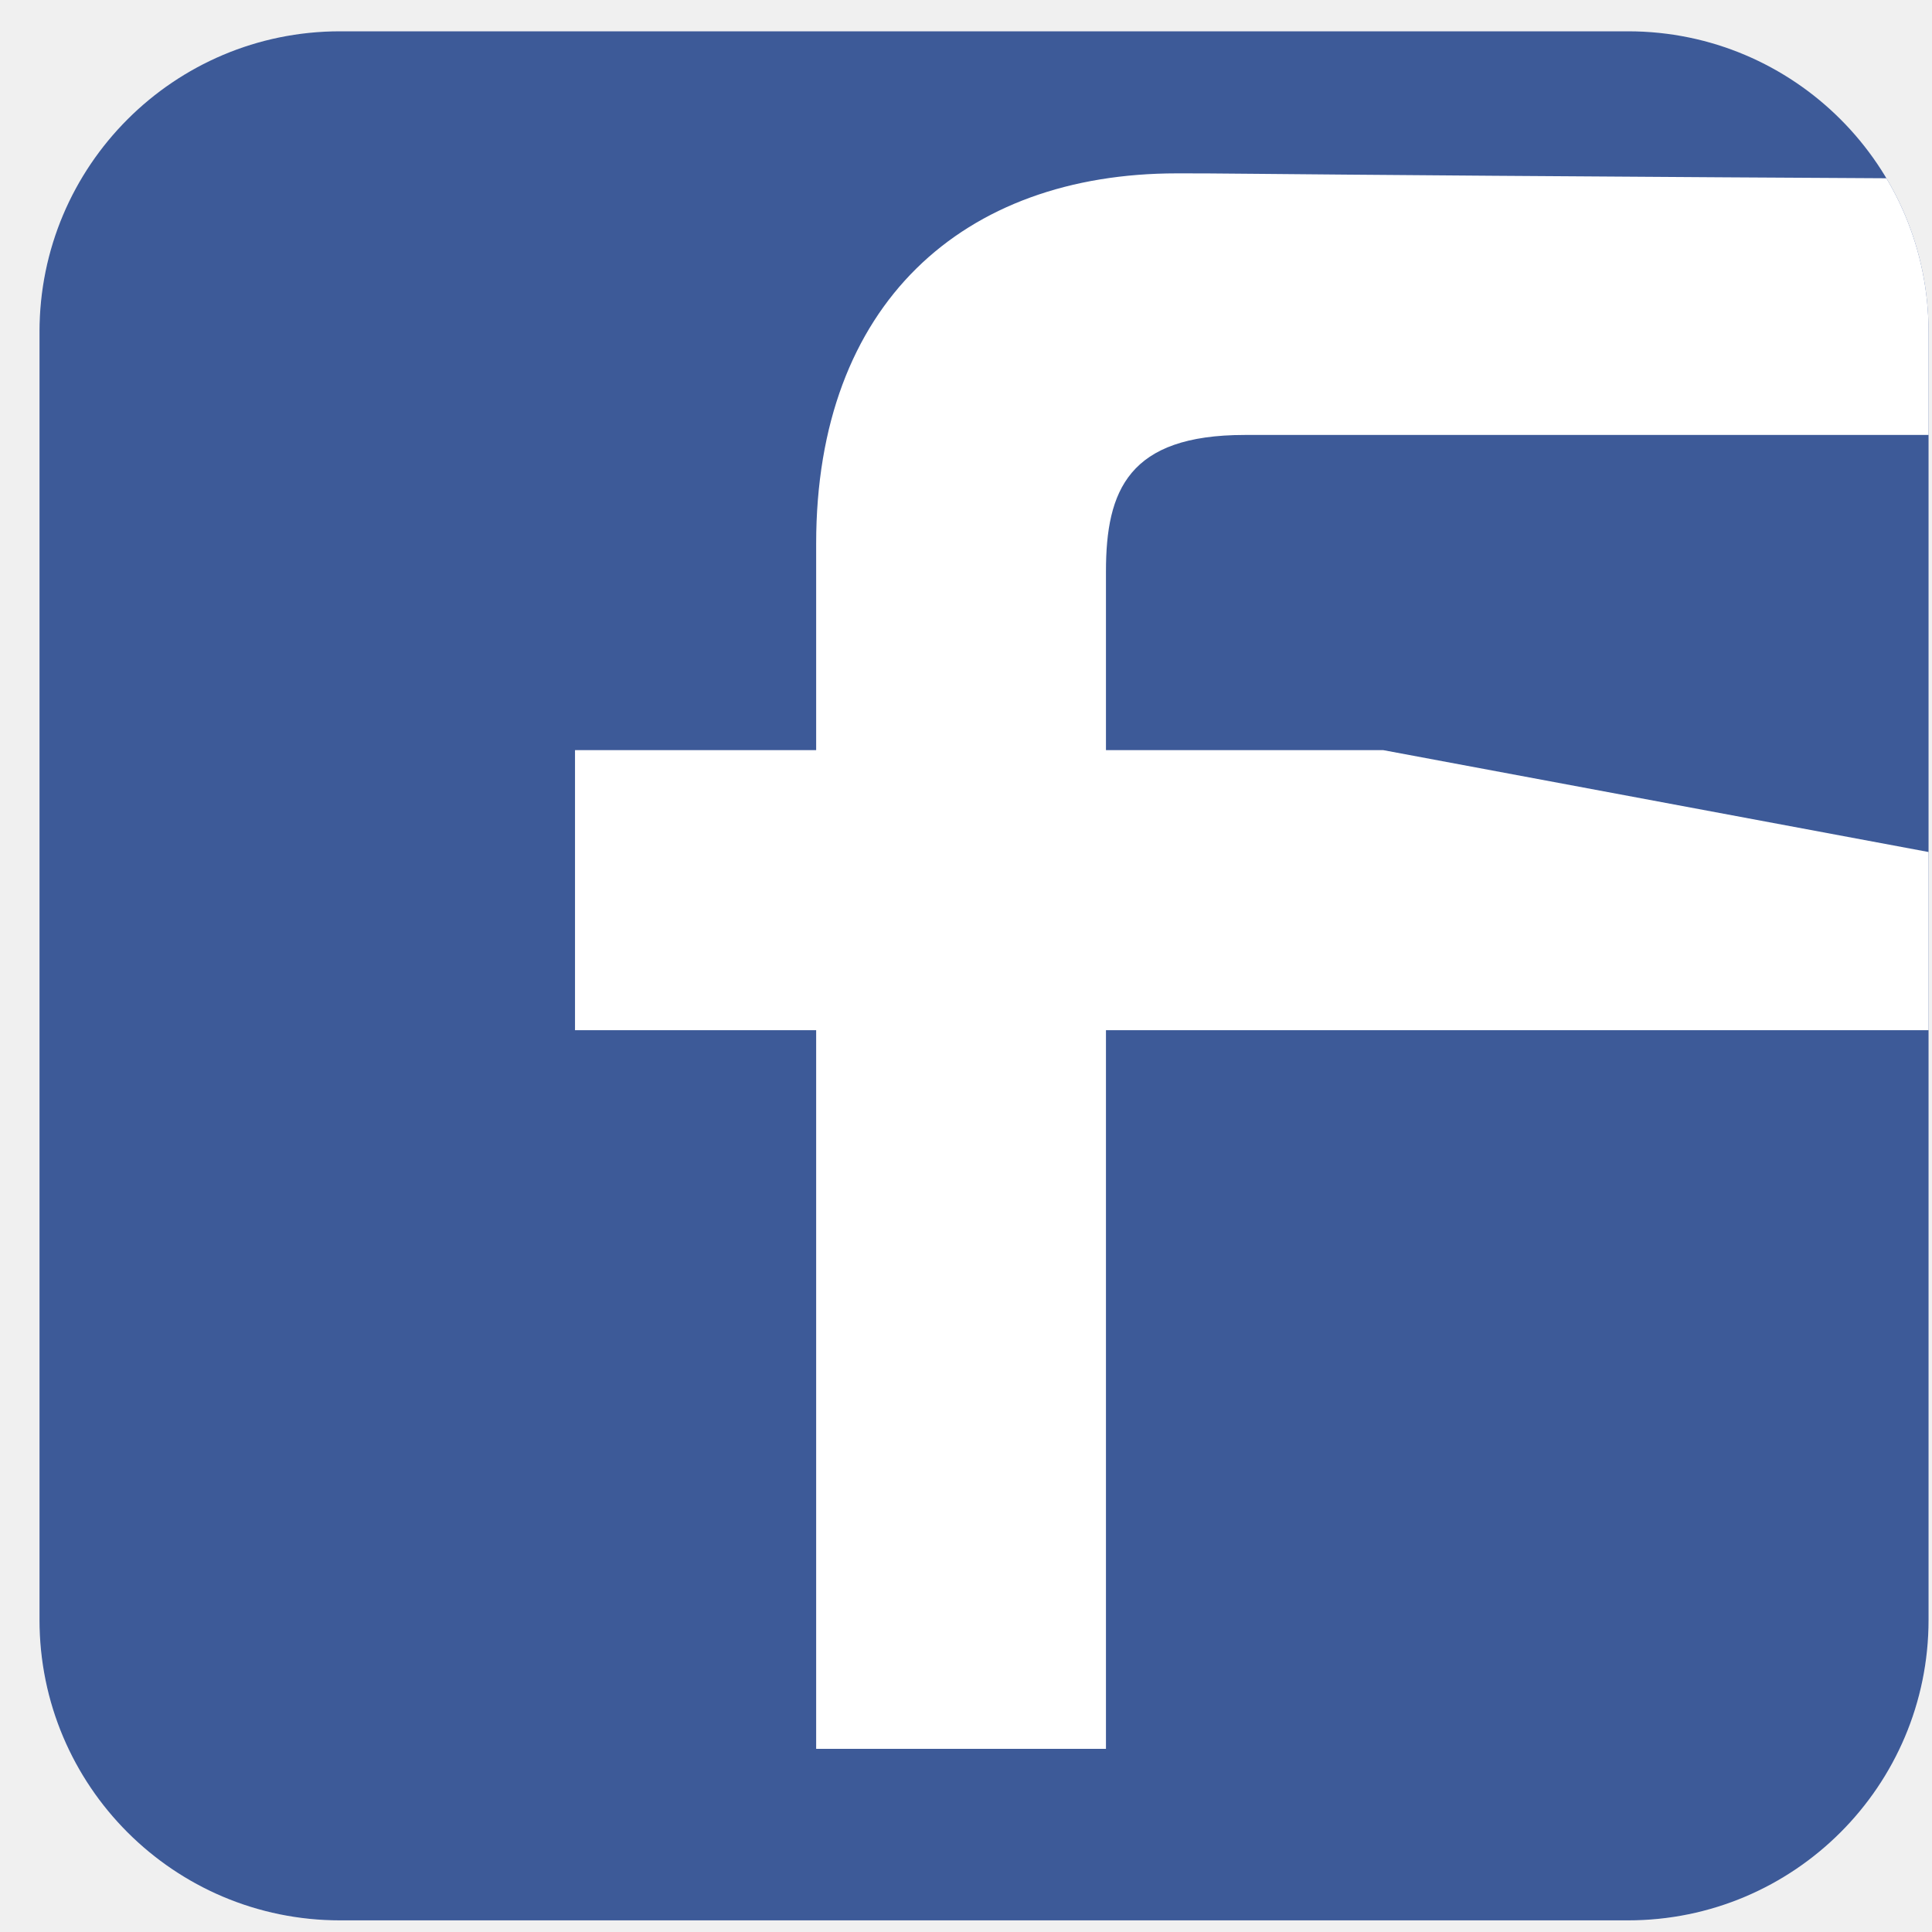
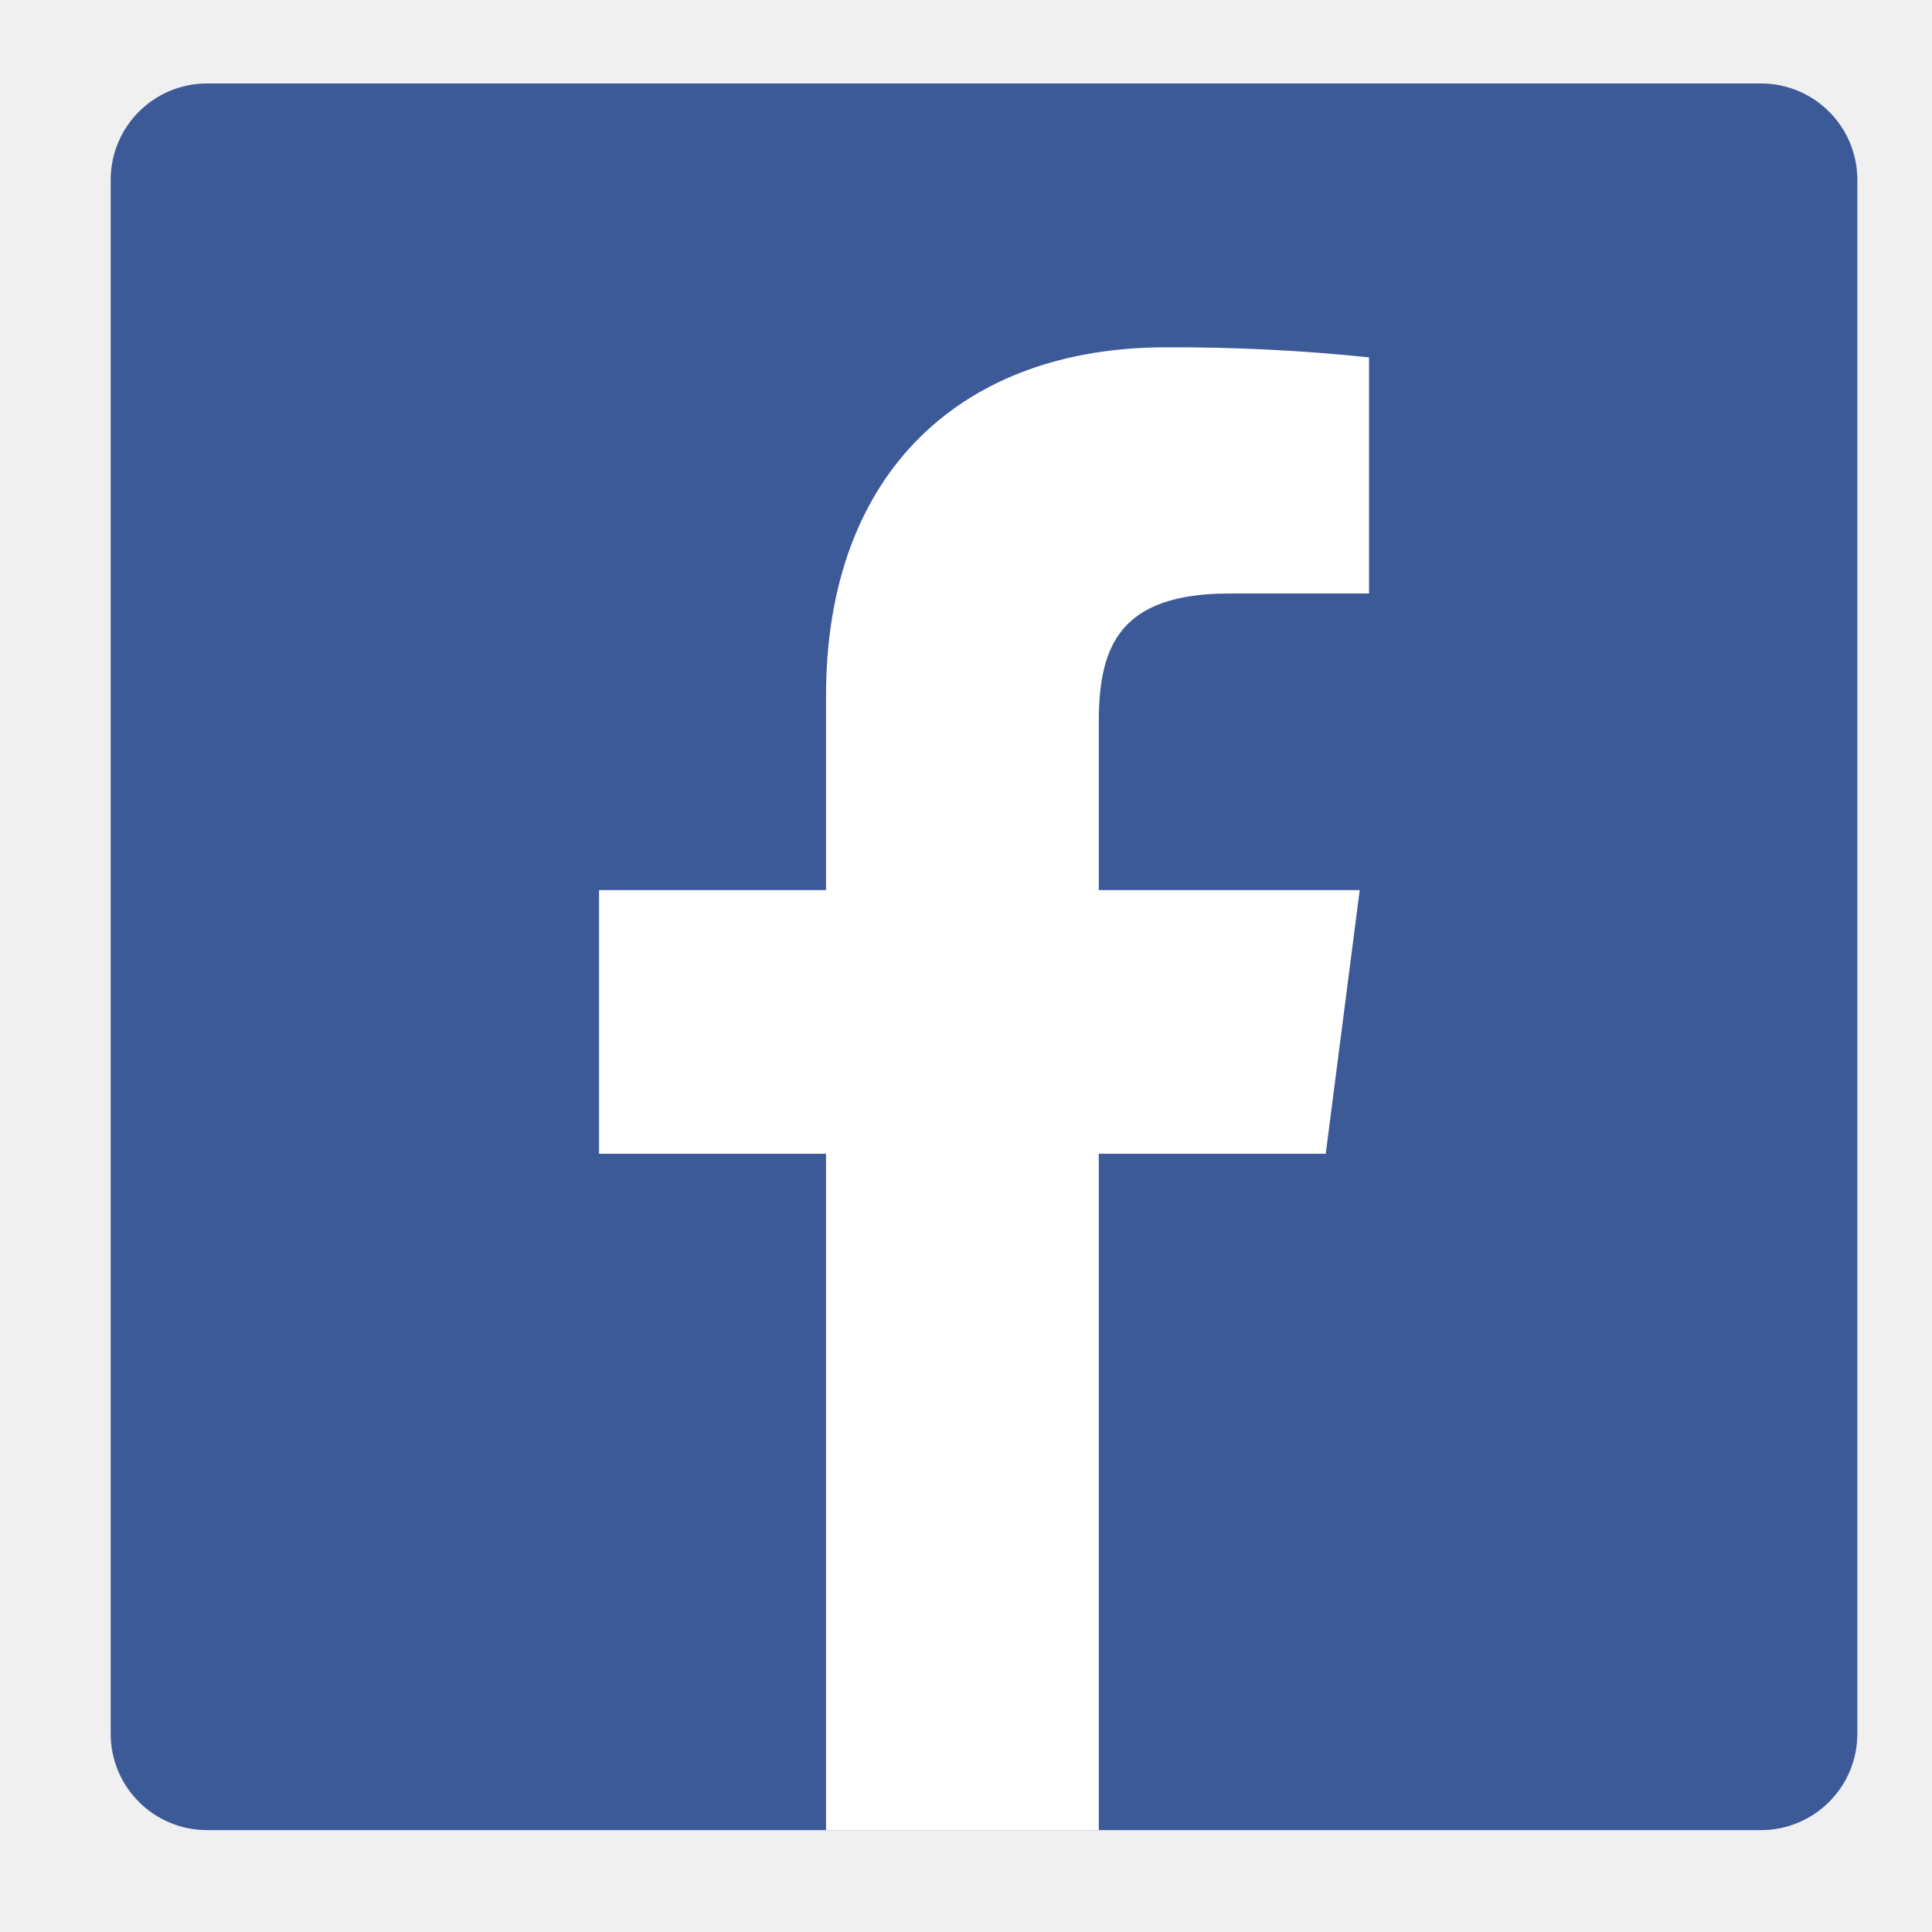
<svg xmlns="http://www.w3.org/2000/svg" width="45" height="45" viewBox="0 0 45 45" fill="none">
-   <g clip-path="url(#clip0_362_292)">
-     <rect x="0.92" y="0.729" width="44" height="44" rx="7" fill="#FDFDFD" style="fill:#FDFDFD;fill:color(display-p3 0.994 0.994 0.994);fill-opacity:1;" />
-     <g clip-path="url(#clip1_362_292)">
-       <path d="M43.716 -1.146H2.125C0.7 -1.146 -0.455 0.009 -0.455 1.434V43.025C-0.455 44.45 0.7 45.605 2.125 45.605H43.716C45.14 45.605 46.295 44.45 46.295 43.025V1.434C46.295 0.009 45.14 -1.146 43.716 -1.146Z" fill="#3D5A98" style="fill:#3D5A98;fill:color(display-p3 0.239 0.353 0.596);fill-opacity:1;" />
-       <path d="M25.76 40.734V23.995h41.377L32.217 17.472H25.76V13.308C25.76 11.42 26.286 10.131 28.992 10.131h42.447V4.287C30.774 4.113 29.093 4.03 27.411 4.038C22.436 4.038 19.01 7.07 19.01 12.662V17.472H13.393V23.995H19.01V40.734H25.76Z" fill="white" style="fill:white;fill-opacity:1;" />
-     </g>
-   </g>
-   <defs>
-     <clipPath id="clip0_362_292">
-       <rect x="0.92" y="0.729" width="44" height="44" rx="7" fill="white" style="fill:white;fill-opacity:1;" />
-     </clipPath>
-     <clipPath id="clip1_362_292">
-       <rect width="44" height="44" fill="white" style="fill:white;fill-opacity:1;" transform="translate(0.920166 0.729492)" />
-     </clipPath>
-   </defs>
+   <path d="M41.016 1.944H4.823C3.583 1.944 2.578 2.949 2.578 4.189V40.383C2.578 41.622 3.583 42.627 4.823 42.627H41.016C42.256 42.627 43.261 41.622 43.261 40.383V4.189C43.261 2.949 42.256 1.944 41.016 1.944Z" fill="#3D5A98" style="fill:#3D5A98;fill:color(display-p3 0.239 0.353 0.596);fill-opacity:1;" />
+   <path d="M25.593 42.627V26.873H30.879L31.67 20.733H25.593V16.815C25.593 15.038 26.087 13.824 28.635 13.824H31.887V8.324C30.312 8.16 28.729 8.082 27.146 8.09C22.464 8.09 19.24 10.944 19.24 16.206V20.733H13.953V26.873H19.24V42.627H25.593Z" fill="white" style="fill:white;fill-opacity:1;" />
</svg>
